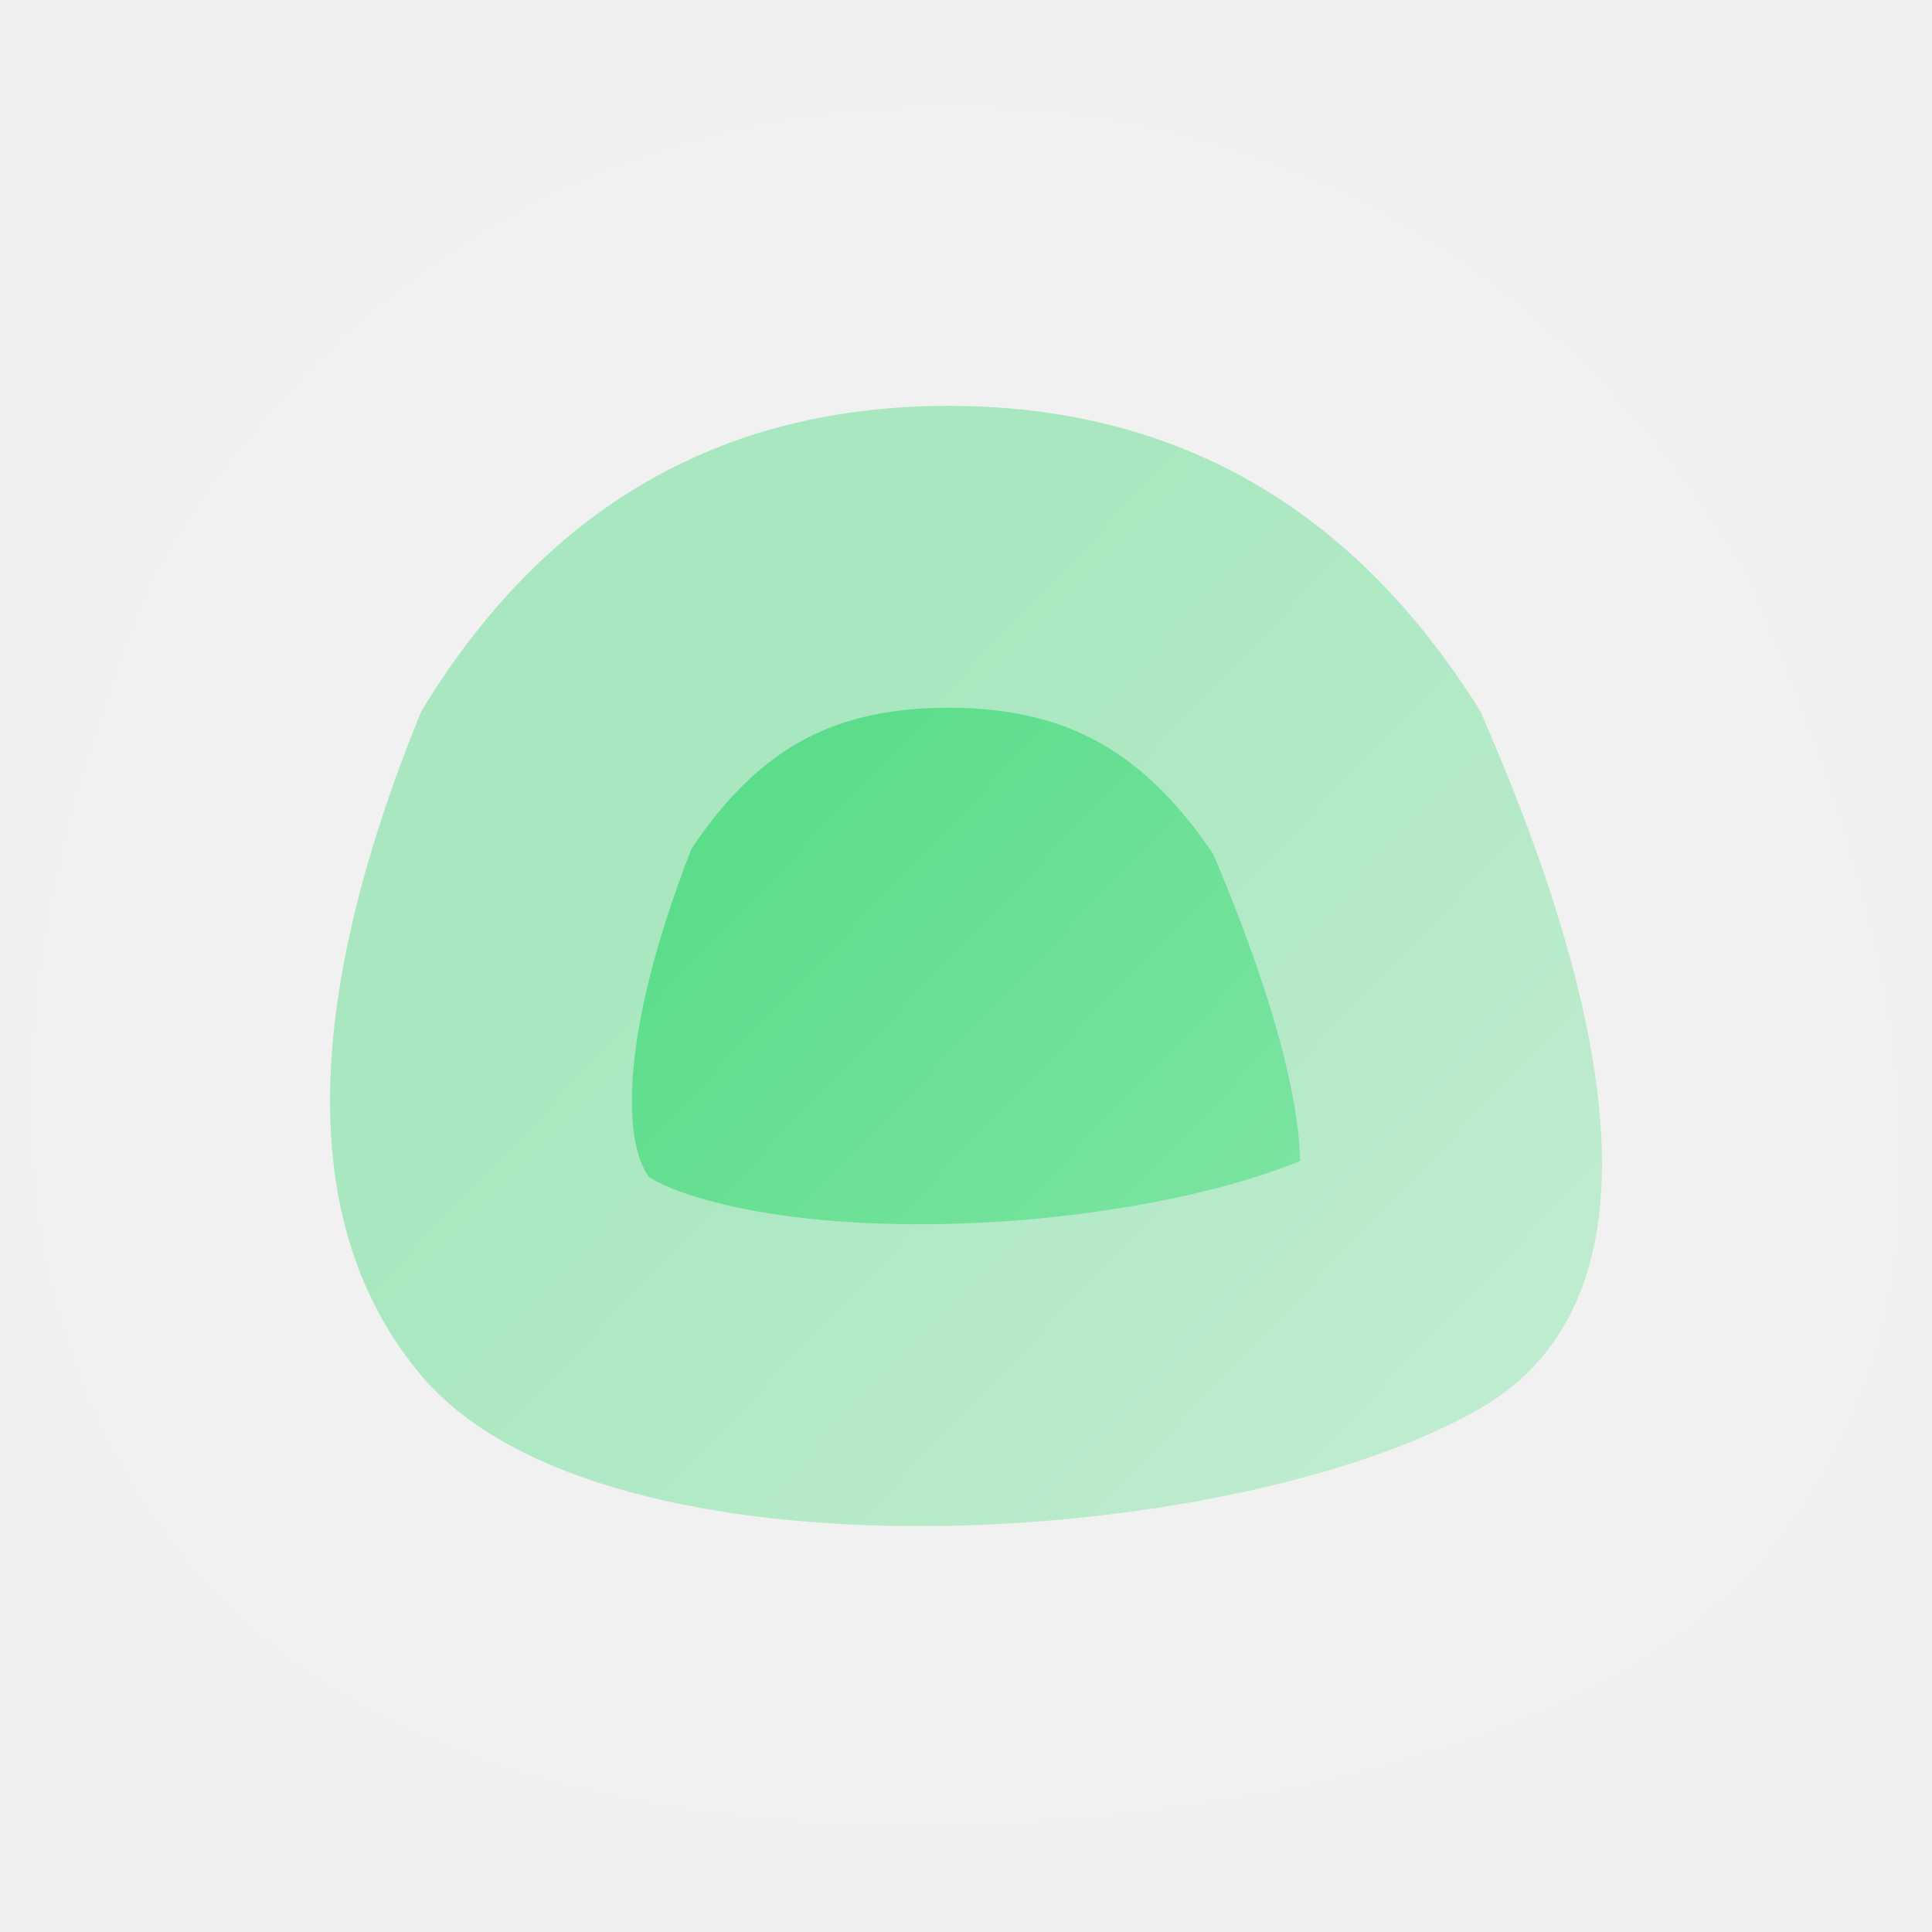
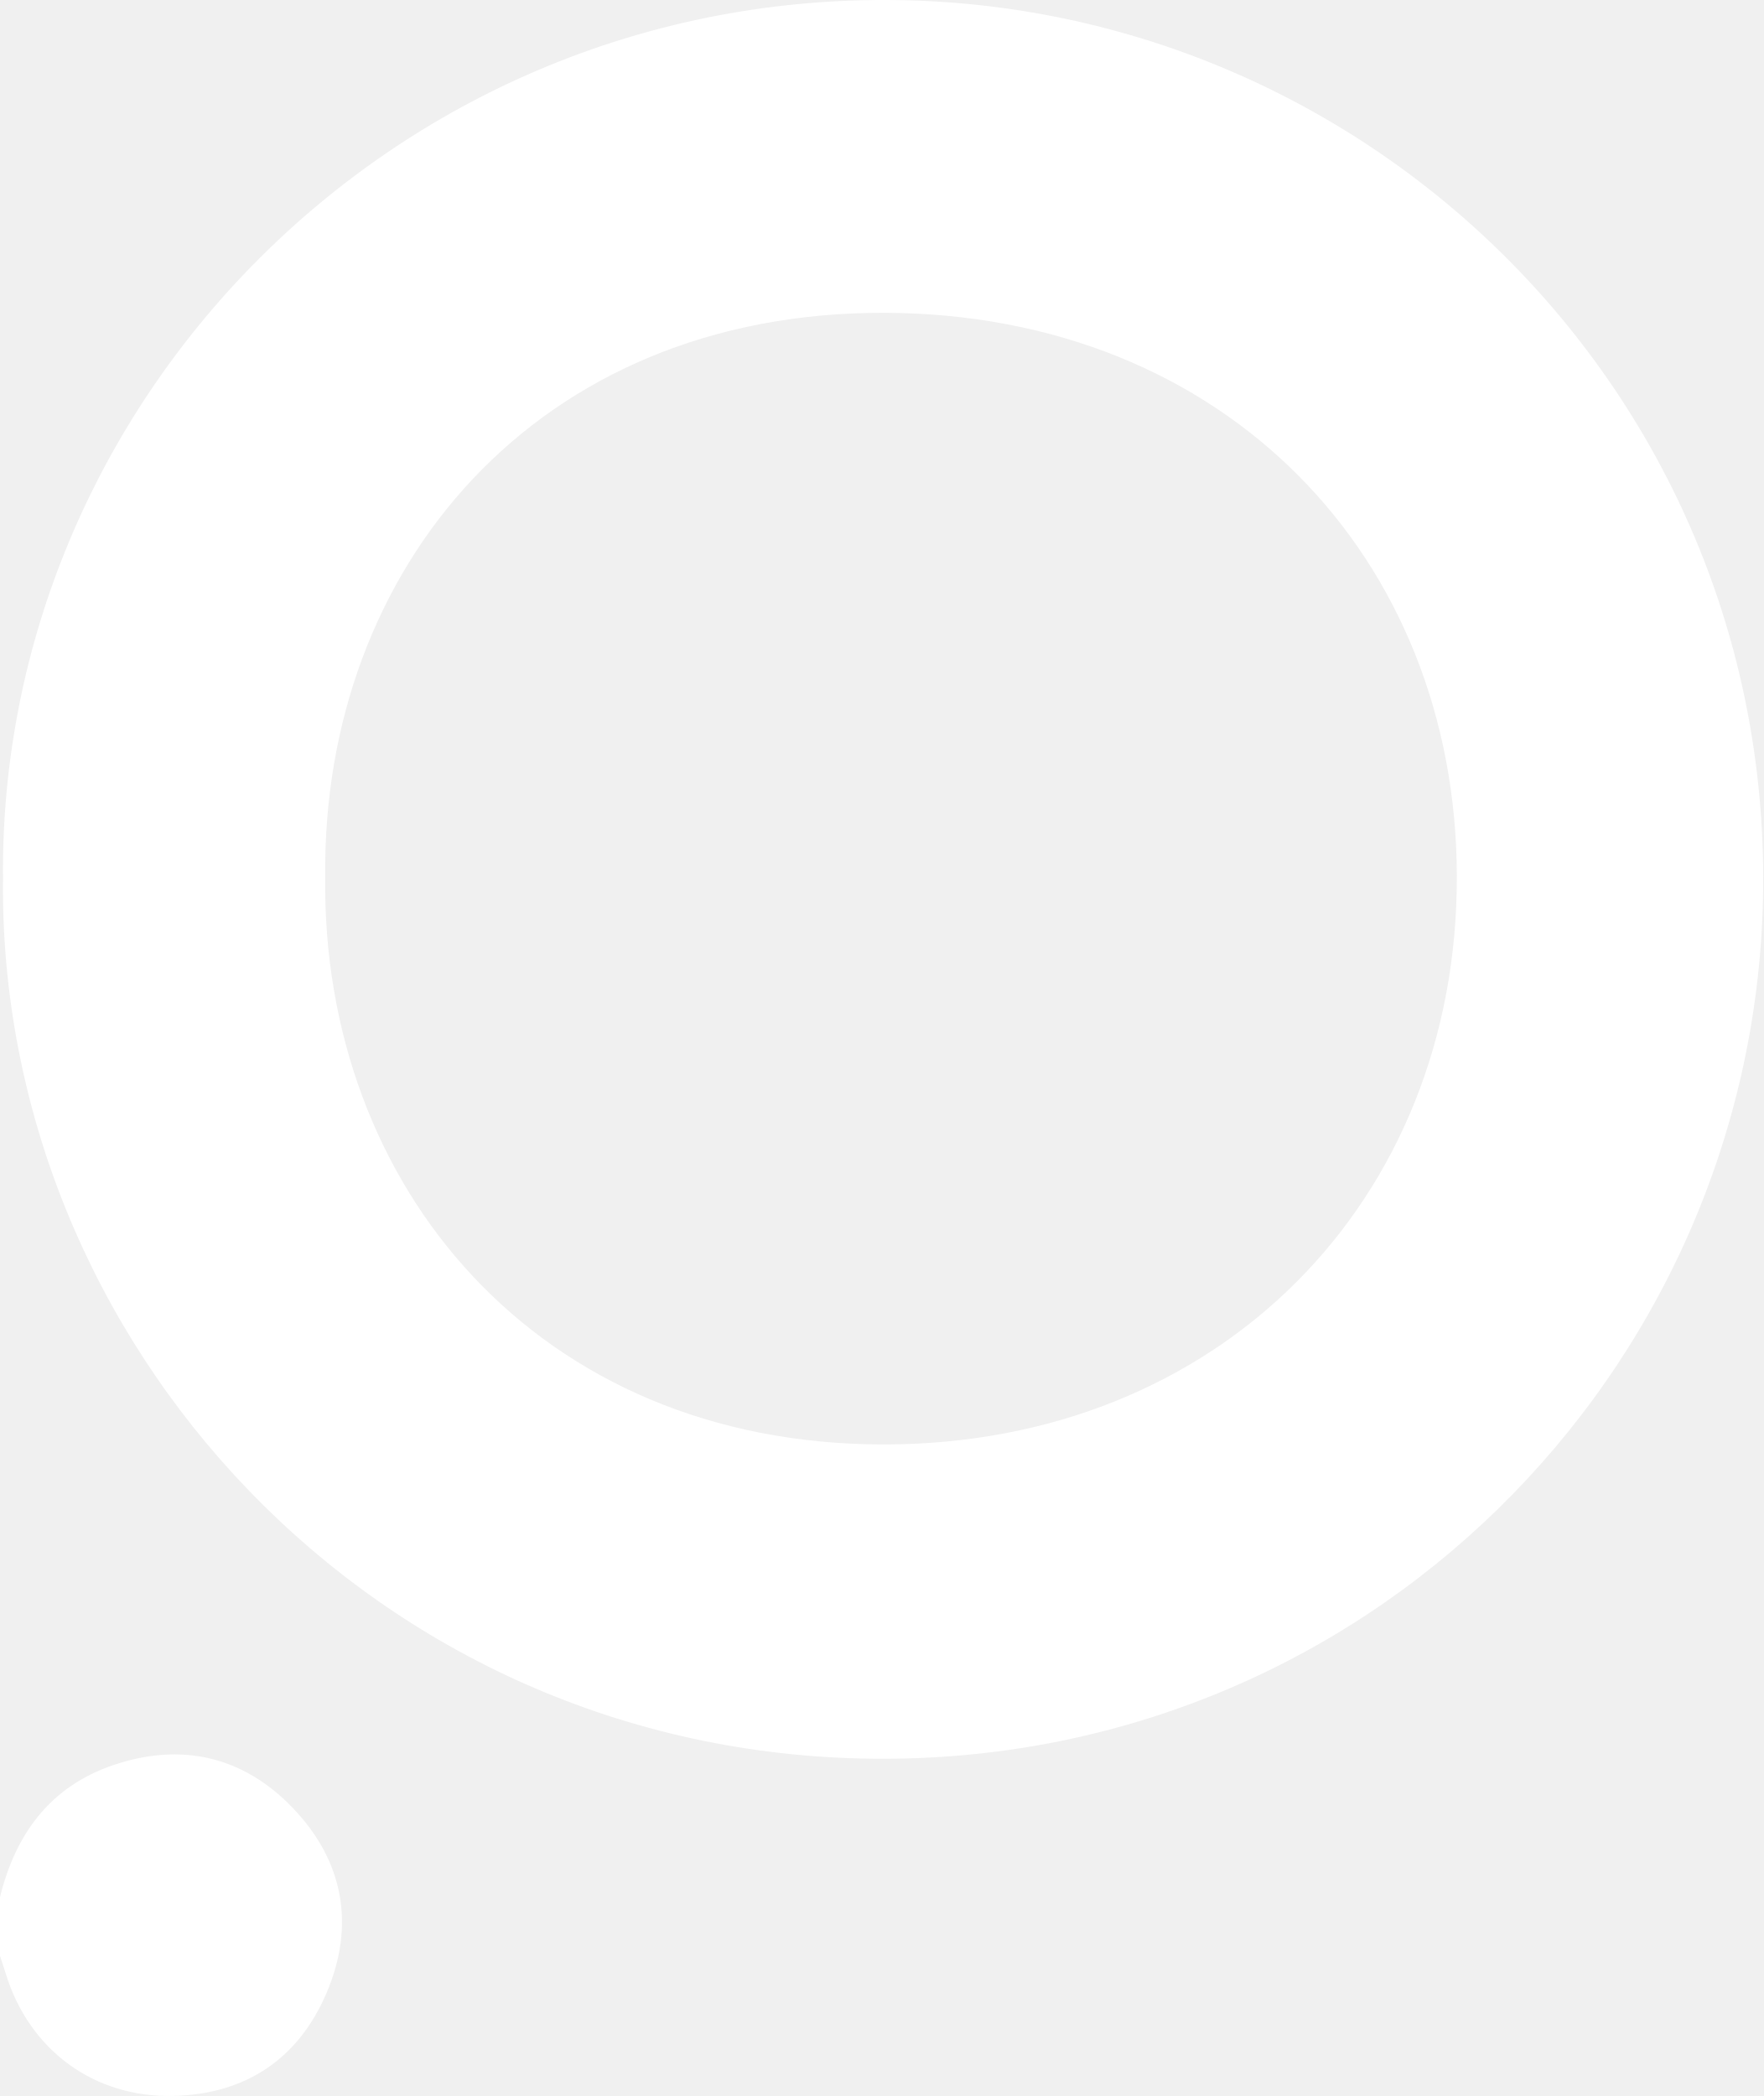
- <svg xmlns="http://www.w3.org/2000/svg" width="640" height="640" viewBox="0 0 640 640" xml:space="preserve">
-   <g transform="matrix(1 0 0 1 320 320)">
-     <linearGradient id="S3" gradientUnits="userSpaceOnUse" gradientTransform="matrix(1 0 0 1 -319.9987 -320.0002)" x1="259.78" y1="261.15" x2="463.85" y2="456.49">
-       <stop stop-color="#5CDD8B" />
-       <stop offset="1" stop-color="#86E6A9" />
-     </linearGradient>
-     <path style="stroke: rgb(242,242,242); stroke-opacity: 0.51; stroke-width: 200; stroke-dasharray: none; stroke-linecap: butt; stroke-dashoffset: 0; stroke-linejoin: miter; stroke-miterlimit: 4; fill: url(#S3); fill-rule: nonzero; opacity: 1;" transform=" translate(0, 0)" d="M 170.401 -84.36 C 224.091 38.38 224.091 115.34 170.401 146.5 C 89.851 193.24 -120.039 207.49 -180.459 135.64 C -220.739 87.74 -220.739 14.4 -180.459 -84.36 C -139.499 -151.82 -81.289 -185.55 -5.829 -185.55 C 69.641 -185.55 128.381 -151.82 170.401 -84.36 z" stroke-linecap="round" />
+ <svg xmlns="http://www.w3.org/2000/svg" id="Layer_2" viewBox="0 0 462.76 550.1">
+   <defs>
+     <style>.cls-1{fill:#fff;}</style>
+   </defs>
+   <g id="Layer_1-2">
+     <path class="cls-1" d="m0,497.9c4.07-16.57,13.2-29.04,29.75-34.65,17.77-6.03,33.98-2.33,46.96,11.11,13.5,13.99,16.61,30.98,8.94,48.82-7.37,17.15-21.11,26.41-40.01,26.9-20.93.55-37.97-12.03-44.13-32.09-.48-1.57-1-3.12-1.51-4.68,0-5.14,0-10.28,0-15.42Z" />
+     <path class="cls-1" d="m.79,230.58C-.4,105.97,102.51-.47,232.87,0c127.28.46,232.87,104.77,229.82,236.17-2.89,124.44-104.77,226.77-233.57,225.41C97.93,460.2-.56,352.1.79,230.58Zm84.56-.55c-1.02,81.17,55.6,149.09,146.66,149.07,87.89-.02,150.56-63.84,150.34-149.23-.21-83.4-60.63-147.42-150-147.77-91.71-.35-147.8,67.13-147,147.93Z" />
  </g>
</svg>
